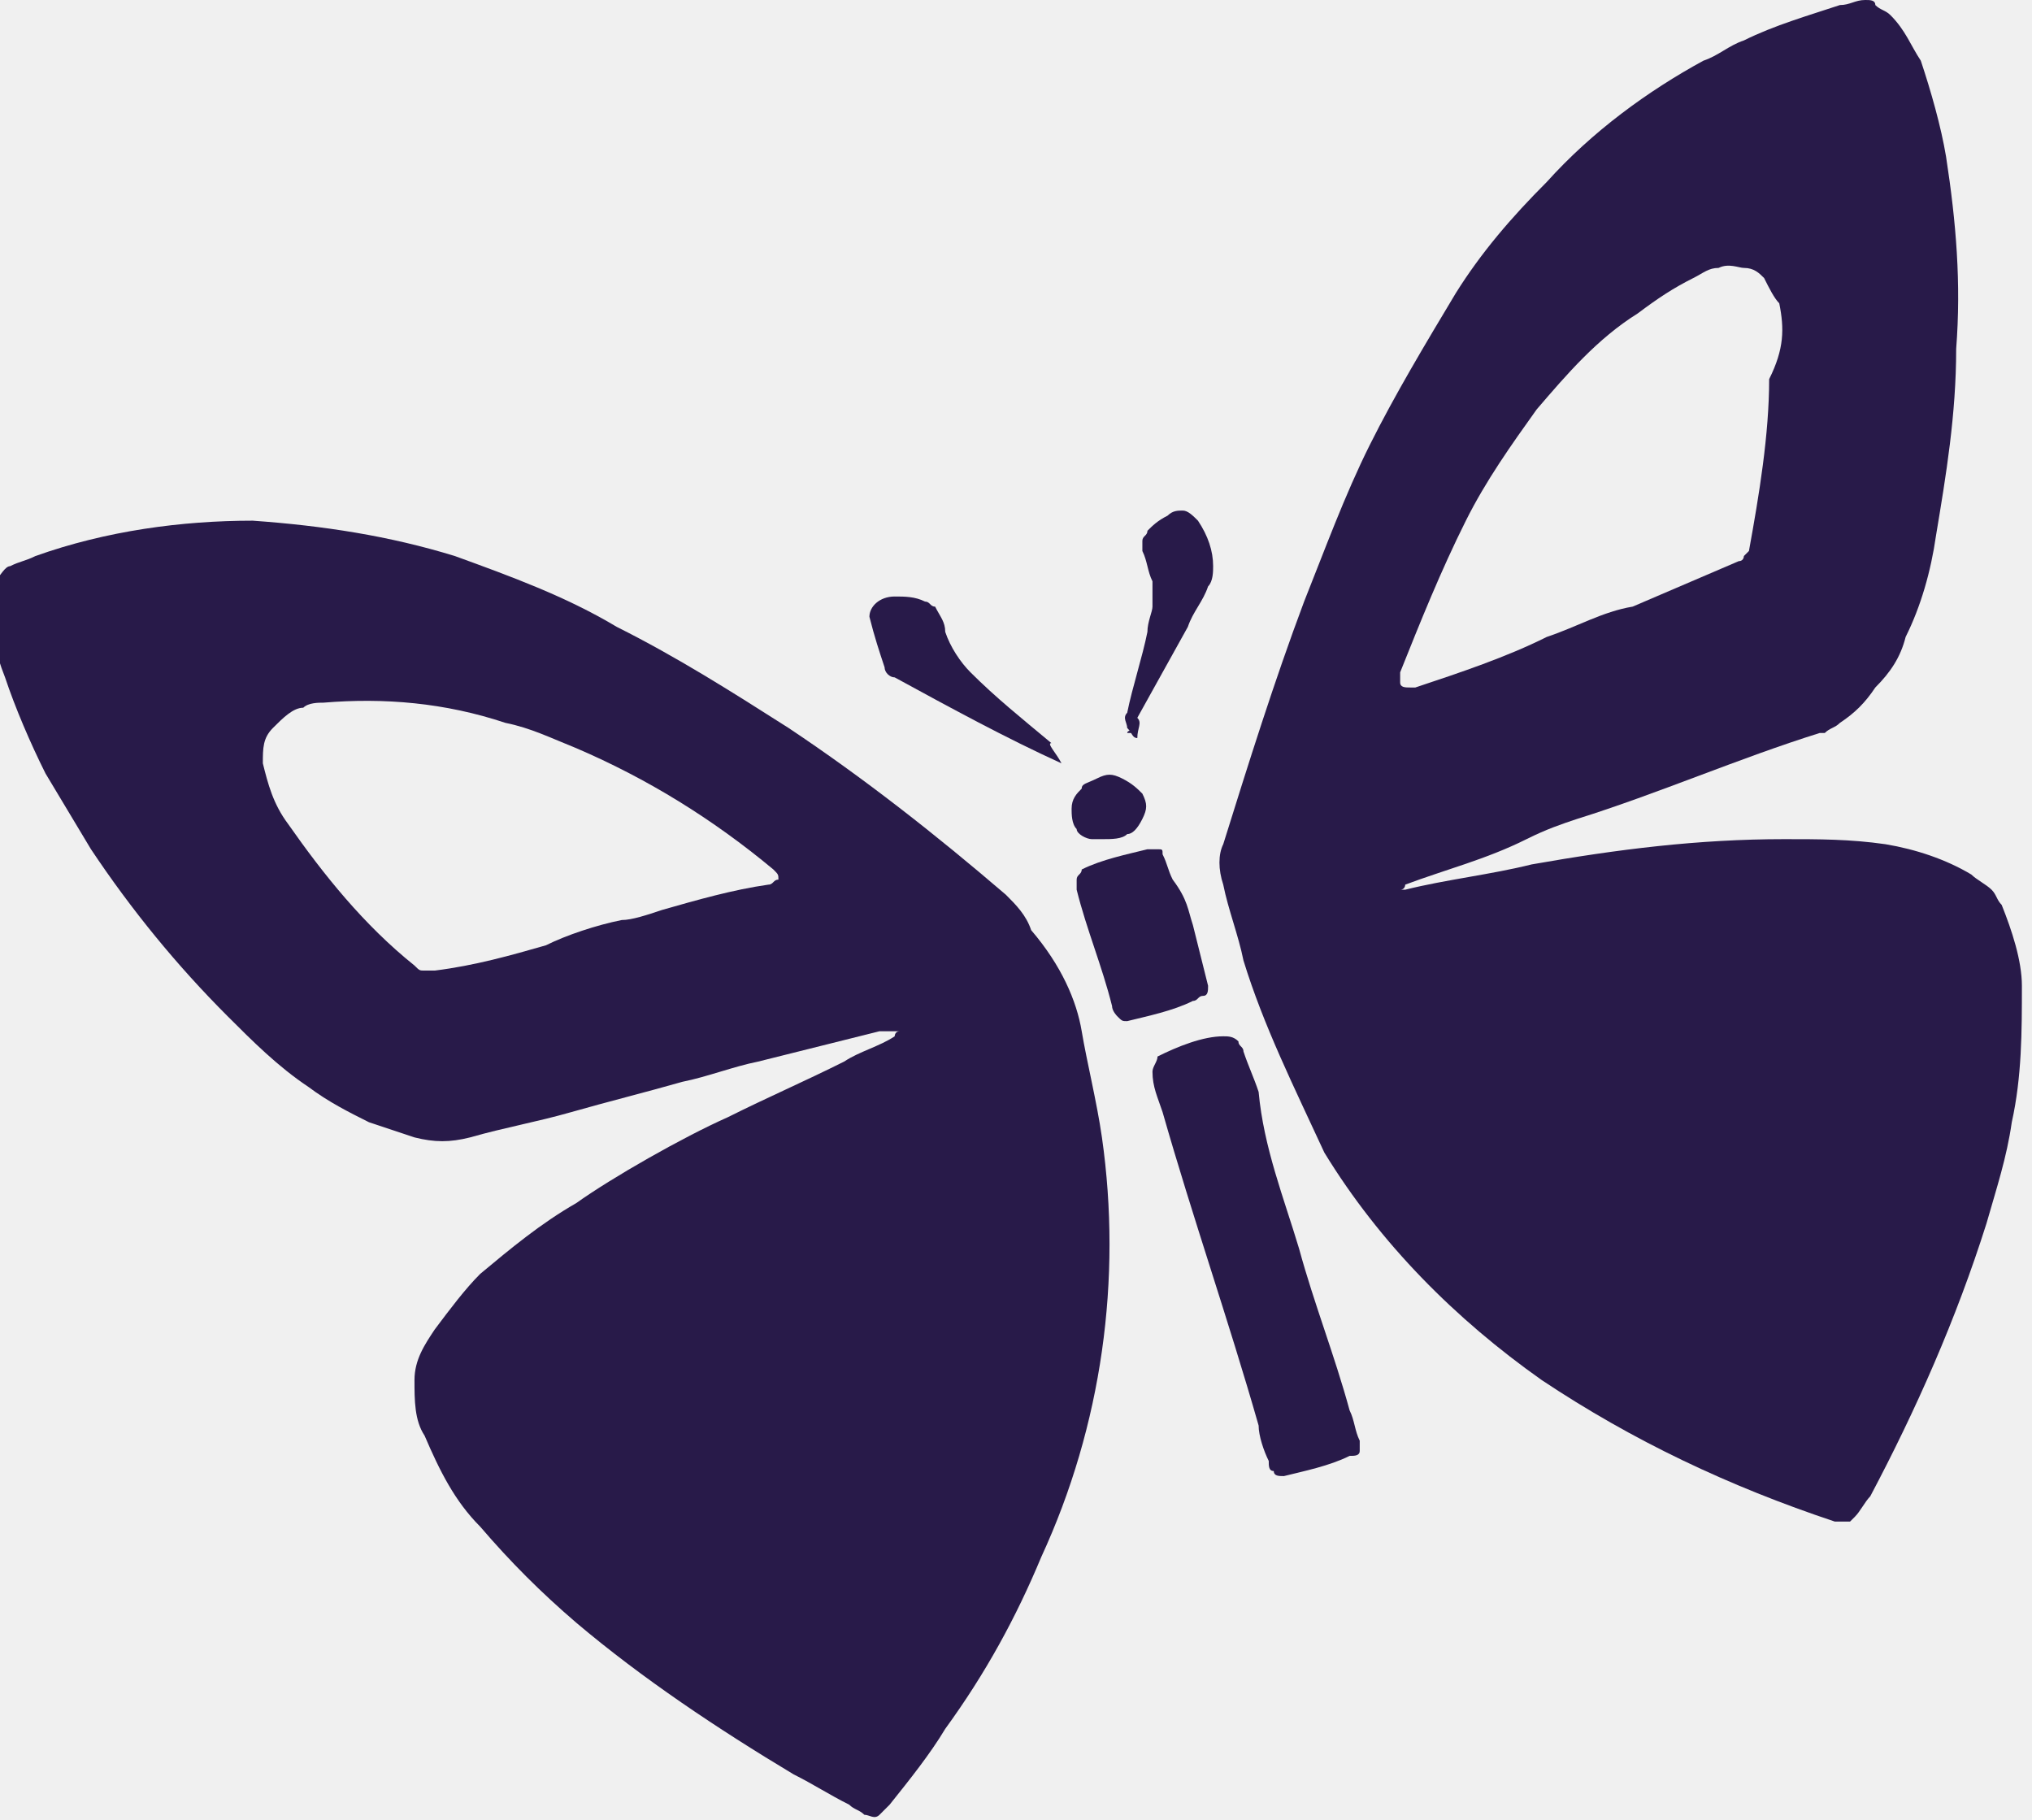
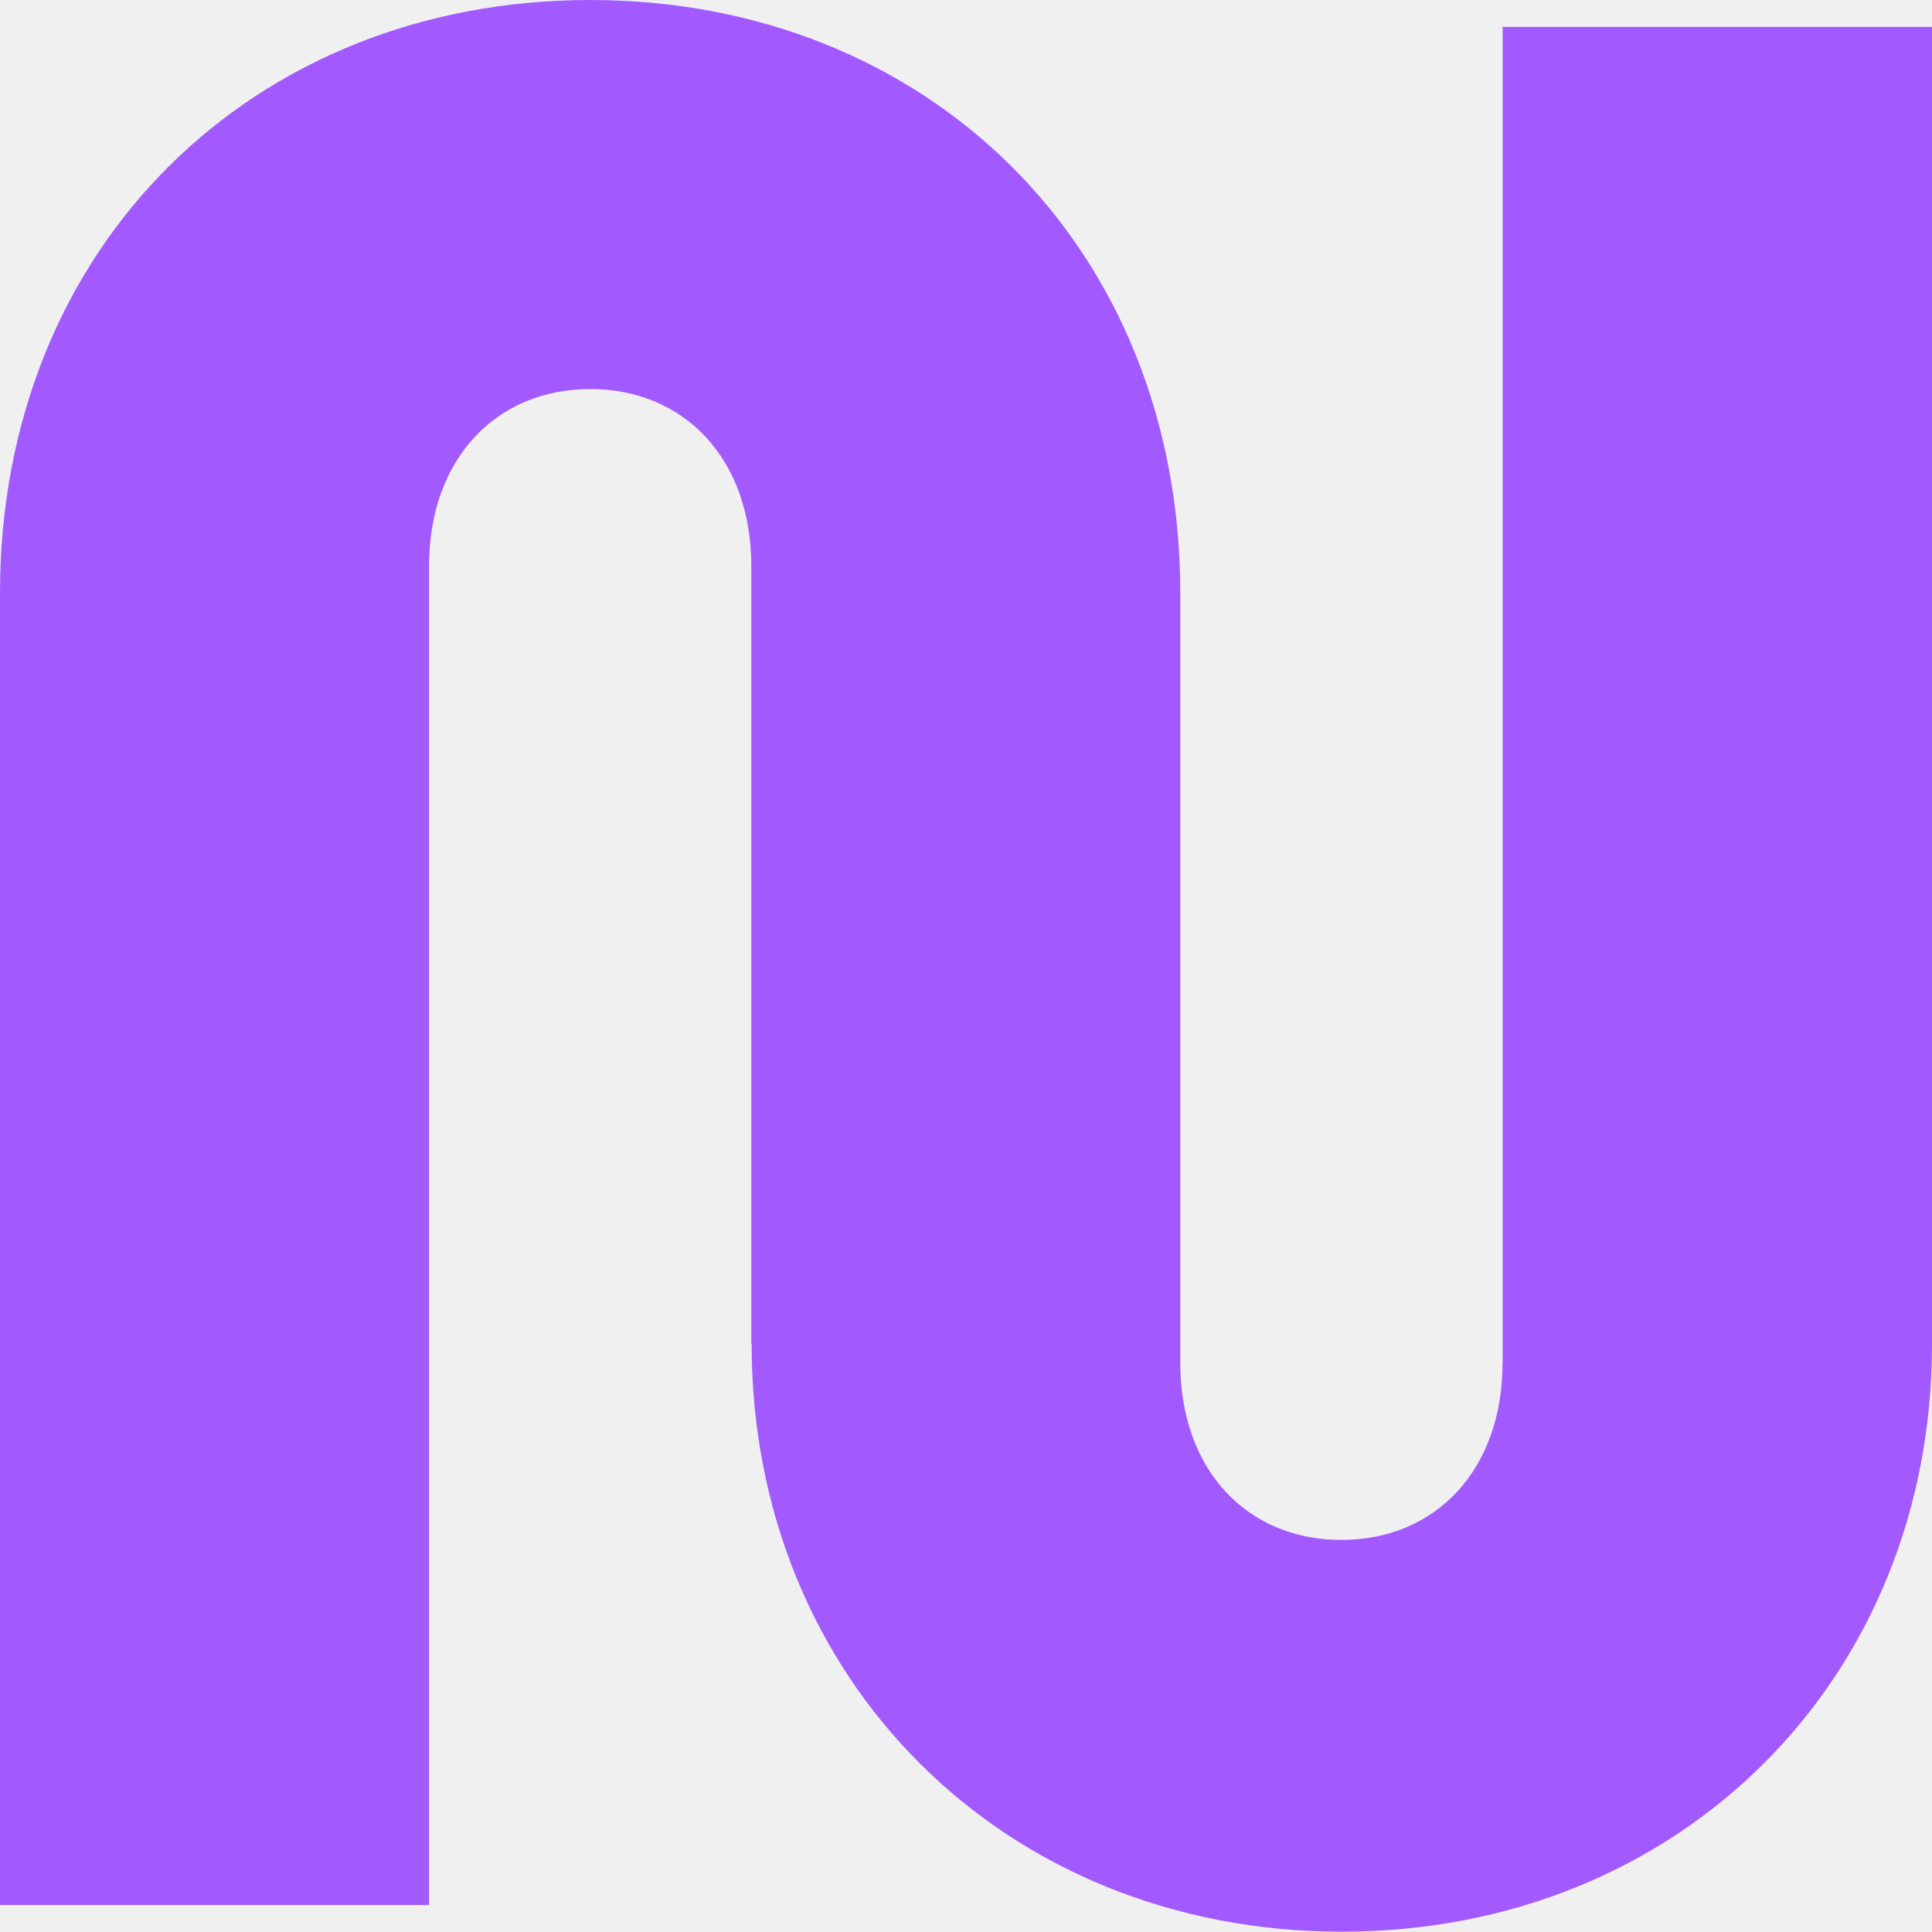
- <svg xmlns="http://www.w3.org/2000/svg" version="1.1" id="Layer_1" x="0px" y="0px" viewBox="-179.5 403.9 40.2 36" style="enable-background:new -179.5 403.9 40.2 36;" xml:space="preserve">
-   <style type="text/css">
- 	.st0{fill:#281A49;}
- 	 @media (prefers-color-scheme: dark) {
-       .st0{fill:#ffffff;}
-     }
- </style>
-   <path class="st0" d="M-167.2,422.1c0.2,0,0.5-0.1,0.8-0.2c0.7-0.2,1.4-0.4,2.1-0.5c0.1,0,0.1-0.1,0.2-0.1c0-0.1,0-0.1-0.1-0.2  c-1.2-1-2.5-1.8-3.9-2.4c-0.5-0.2-0.9-0.4-1.4-0.5c-1.2-0.4-2.4-0.5-3.6-0.4c-0.1,0-0.3,0-0.4,0.1c-0.2,0-0.4,0.2-0.6,0.4  s-0.2,0.4-0.2,0.7c0.1,0.4,0.2,0.8,0.5,1.2c0.7,1,1.5,2,2.5,2.8c0.1,0.1,0.1,0.1,0.2,0.1c0.1,0,0.2,0,0.2,0c0.8-0.1,1.5-0.3,2.2-0.5  C-168.3,422.4-167.7,422.2-167.2,422.1z M-158.1,424.3c0.1,0.6,0.3,1.4,0.4,2.1c0.4,2.8,0,5.7-1.2,8.3c-0.5,1.2-1.1,2.3-1.9,3.4  c-0.3,0.5-0.7,1-1.1,1.5c-0.1,0.1-0.1,0.1-0.2,0.2s-0.2,0-0.3,0c-0.1-0.1-0.2-0.1-0.3-0.2c-0.4-0.2-0.7-0.4-1.1-0.6  c-1.5-0.9-3-1.9-4.3-3c-0.7-0.6-1.3-1.2-1.9-1.9c-0.5-0.5-0.8-1.1-1.1-1.8c-0.2-0.3-0.2-0.7-0.2-1.1c0-0.4,0.2-0.7,0.4-1  c0.3-0.4,0.6-0.8,0.9-1.1c0.6-0.5,1.2-1,1.9-1.4c0.7-0.5,2.1-1.3,3-1.7c0.8-0.4,1.5-0.7,2.3-1.1c0.3-0.2,0.7-0.3,1-0.5  c0,0,0-0.1,0.1-0.1c0,0-0.1,0-0.1,0c-0.1,0-0.2,0-0.3,0c-0.8,0.2-1.6,0.4-2.4,0.6c-0.5,0.1-1,0.3-1.5,0.4c-0.7,0.2-1.5,0.4-2.2,0.6  c-0.7,0.2-1.3,0.3-2,0.5c-0.4,0.1-0.7,0.1-1.1,0c-0.3-0.1-0.6-0.2-0.9-0.3c-0.4-0.2-0.8-0.4-1.2-0.7c-0.6-0.4-1.1-0.9-1.6-1.4  c-1-1-1.9-2.1-2.7-3.3c-0.3-0.5-0.6-1-0.9-1.5c-0.3-0.6-0.6-1.3-0.8-1.9c-0.2-0.5-0.3-1-0.3-1.4c0-0.2,0-0.4,0.1-0.5  c0.1-0.1,0.2-0.3,0.3-0.3c0.2-0.1,0.3-0.1,0.5-0.2c1.4-0.5,2.9-0.7,4.3-0.7c1.4,0.1,2.7,0.3,4,0.7c1.1,0.4,2.2,0.8,3.2,1.4  c1.2,0.6,2.3,1.3,3.4,2c1.5,1,2.9,2.1,4.3,3.3c0.2,0.2,0.4,0.4,0.5,0.7C-158.5,423-158.2,423.7-158.1,424.3z" />
-   <path class="st0" d="M-144.3,409.9c-0.1-0.1-0.2-0.3-0.3-0.5c-0.1-0.1-0.2-0.2-0.4-0.2c-0.1,0-0.3-0.1-0.5,0c-0.2,0-0.3,0.1-0.5,0.2  c-0.4,0.2-0.7,0.4-1.1,0.7c-0.8,0.5-1.4,1.2-2,1.9c-0.5,0.7-1,1.4-1.4,2.2c-0.5,1-0.9,2-1.3,3c0,0.1,0,0.1,0,0.2  c0,0.1,0.1,0.1,0.2,0.1c0,0,0.1,0,0.1,0c0.9-0.3,1.8-0.6,2.6-1c0.6-0.2,1.1-0.5,1.7-0.6c0.7-0.3,1.4-0.6,2.1-0.9  c0.1,0,0.1-0.1,0.1-0.1c0,0,0.1-0.1,0.1-0.1c0.2-1.1,0.4-2.3,0.4-3.4C-144.2,410.8-144.2,410.4-144.3,409.9z M-154.9,422.9  c-0.1-0.5-0.3-1-0.4-1.5c-0.1-0.3-0.1-0.6,0-0.8c0.5-1.6,1-3.2,1.6-4.8c0.4-1,0.8-2.1,1.3-3.1c0.5-1,1.1-2,1.7-3  c0.5-0.8,1.1-1.5,1.8-2.2c0.9-1,2-1.8,3.1-2.4c0.3-0.1,0.5-0.3,0.8-0.4c0.6-0.3,1.3-0.5,1.9-0.7c0.2,0,0.3-0.1,0.5-0.1  c0.1,0,0.2,0,0.2,0.1c0.1,0.1,0.2,0.1,0.3,0.2c0.3,0.3,0.4,0.6,0.6,0.9c0.2,0.6,0.4,1.3,0.5,1.9c0.2,1.3,0.3,2.5,0.2,3.8  c0,1.3-0.2,2.5-0.4,3.7c-0.1,0.7-0.3,1.4-0.6,2c-0.1,0.4-0.3,0.7-0.6,1c-0.2,0.3-0.4,0.5-0.7,0.7c-0.1,0.1-0.2,0.1-0.3,0.2  c0,0-0.1,0-0.1,0c-1.6,0.5-3.2,1.2-4.8,1.7c-0.3,0.1-0.6,0.2-1,0.4c-0.8,0.4-1.6,0.6-2.4,0.9c0,0,0,0.1-0.1,0.1c0,0,0.1,0,0.1,0  c0.8-0.2,1.7-0.3,2.5-0.5c1.7-0.3,3.3-0.5,5-0.5c0.7,0,1.3,0,2,0.1c0.6,0.1,1.2,0.3,1.7,0.6c0.1,0.1,0.3,0.2,0.4,0.3  c0.1,0.1,0.1,0.2,0.2,0.3c0.2,0.5,0.4,1.1,0.4,1.6c0,0.9,0,1.8-0.2,2.7c-0.1,0.7-0.3,1.3-0.5,2c-0.6,1.9-1.4,3.7-2.3,5.4  c-0.1,0.1-0.2,0.3-0.3,0.4c0,0-0.1,0.1-0.1,0.1c0,0-0.1,0-0.1,0c-0.1,0-0.2,0-0.2,0c-2.1-0.7-4-1.6-5.8-2.8  c-1.7-1.2-3.2-2.7-4.3-4.5C-153.9,425.4-154.5,424.2-154.9,422.9z" />
-   <path class="st0" d="M-153.8,428.6c0.3,1.1,0.7,2.1,1,3.2c0.1,0.2,0.1,0.4,0.2,0.6c0,0.1,0,0.2,0,0.2c0,0.1-0.1,0.1-0.2,0.1  c-0.4,0.2-0.9,0.3-1.3,0.4c-0.1,0-0.2,0-0.2-0.1c-0.1,0-0.1-0.1-0.1-0.2c-0.1-0.2-0.2-0.5-0.2-0.7c-0.6-2.1-1.3-4.1-1.9-6.2  c-0.1-0.3-0.2-0.5-0.2-0.8c0-0.1,0.1-0.2,0.1-0.3c0.4-0.2,0.9-0.4,1.3-0.4c0.1,0,0.2,0,0.3,0.1c0,0.1,0.1,0.1,0.1,0.2  c0.1,0.3,0.2,0.5,0.3,0.8C-154.5,426.6-154.1,427.6-153.8,428.6L-153.8,428.6z" />
-   <path class="st0" d="M-155.9,422.2c0.1,0.4,0.2,0.8,0.3,1.2c0,0.1,0,0.2-0.1,0.2s-0.1,0.1-0.2,0.1c-0.4,0.2-0.9,0.3-1.3,0.4  c-0.1,0-0.1,0-0.2-0.1c0,0-0.1-0.1-0.1-0.2c-0.2-0.8-0.5-1.5-0.7-2.3c0-0.1,0-0.1,0-0.2c0-0.1,0.1-0.1,0.1-0.2  c0.4-0.2,0.9-0.3,1.3-0.4c0.1,0,0.1,0,0.2,0c0.1,0,0.1,0,0.1,0.1c0.1,0.2,0.1,0.3,0.2,0.5C-156,421.7-156,421.9-155.9,422.2  L-155.9,422.2z" />
-   <path class="st0" d="M-157,418.5c-0.1,0-0.1-0.1-0.2-0.2c0-0.1-0.1-0.2,0-0.3c0.1-0.5,0.3-1.1,0.4-1.6c0-0.2,0.1-0.4,0.1-0.5  c0-0.2,0-0.4,0-0.5c-0.1-0.2-0.1-0.4-0.2-0.6c0-0.1,0-0.2,0-0.2c0-0.1,0.1-0.1,0.1-0.2c0.1-0.1,0.2-0.2,0.4-0.3  c0.1-0.1,0.2-0.1,0.3-0.1c0.1,0,0.2,0.1,0.3,0.2c0.2,0.3,0.3,0.6,0.3,0.9c0,0.1,0,0.3-0.1,0.4c-0.1,0.3-0.3,0.5-0.4,0.8l-1,1.8  C-156.9,418.2-157,418.3-157,418.5L-157,418.5z" />
-   <path class="st0" d="M-158.5,419c-1.1-0.5-2.2-1.1-3.3-1.7c-0.1,0-0.2-0.1-0.2-0.2c-0.1-0.3-0.2-0.6-0.3-1c0-0.2,0.2-0.4,0.5-0.4  c0.2,0,0.4,0,0.6,0.1c0.1,0,0.1,0.1,0.2,0.1c0.1,0.2,0.2,0.3,0.2,0.5c0.1,0.3,0.3,0.6,0.5,0.8c0.5,0.5,1,0.9,1.6,1.4  C-158.8,418.6-158.6,418.8-158.5,419L-158.5,419z" />
-   <path class="st0" d="M-157.8,419.3c0.2-0.1,0.3-0.1,0.5,0c0.2,0.1,0.3,0.2,0.4,0.3c0.1,0.2,0.1,0.3,0,0.5c-0.1,0.2-0.2,0.3-0.3,0.3  c-0.1,0.1-0.3,0.1-0.5,0.1c-0.1,0-0.2,0-0.2,0c-0.1,0-0.3-0.1-0.3-0.2c-0.1-0.1-0.1-0.3-0.1-0.4c0-0.2,0.1-0.3,0.2-0.4  C-158.1,419.4-158,419.4-157.8,419.3z" />
-   <path class="st0" d="M-157,418.4l-0.1,0h-0.1C-157.2,418.4-157.2,418.3-157,418.4C-157,418.4-157,418.4-157,418.4L-157,418.4z" />
-   <path class="st0" d="M-158.7,419L-158.7,419C-158.8,419-158.8,419-158.7,419L-158.7,419z" />
+ <svg xmlns="http://www.w3.org/2000/svg" id="Logotypes" viewBox="0 0 185.48 185.45">
+   <defs>
+     <style>
+       .cls-1 {
+         fill: #a25aff;
+         stroke-width: 0px;
+       }
+     </style>
+   </defs>
+   <path class="cls-1" d="m144.25,130.84c0,10.3-6.45,17-15.47,17s-15.47-6.69-15.47-17V56.93C113.31,23.72,89.09,0,56.66,0S0,23.72,0,56.93v125.96h41.19V54.35c0-10.3,6.45-17,15.47-17s15.47,6.69,15.47,17v74.69h.03c0,32.19,24.22,56.41,56.66,56.41s56.66-24.22,56.66-56.41V2.58h-41.22v128.28h-.01Z" />
</svg>
